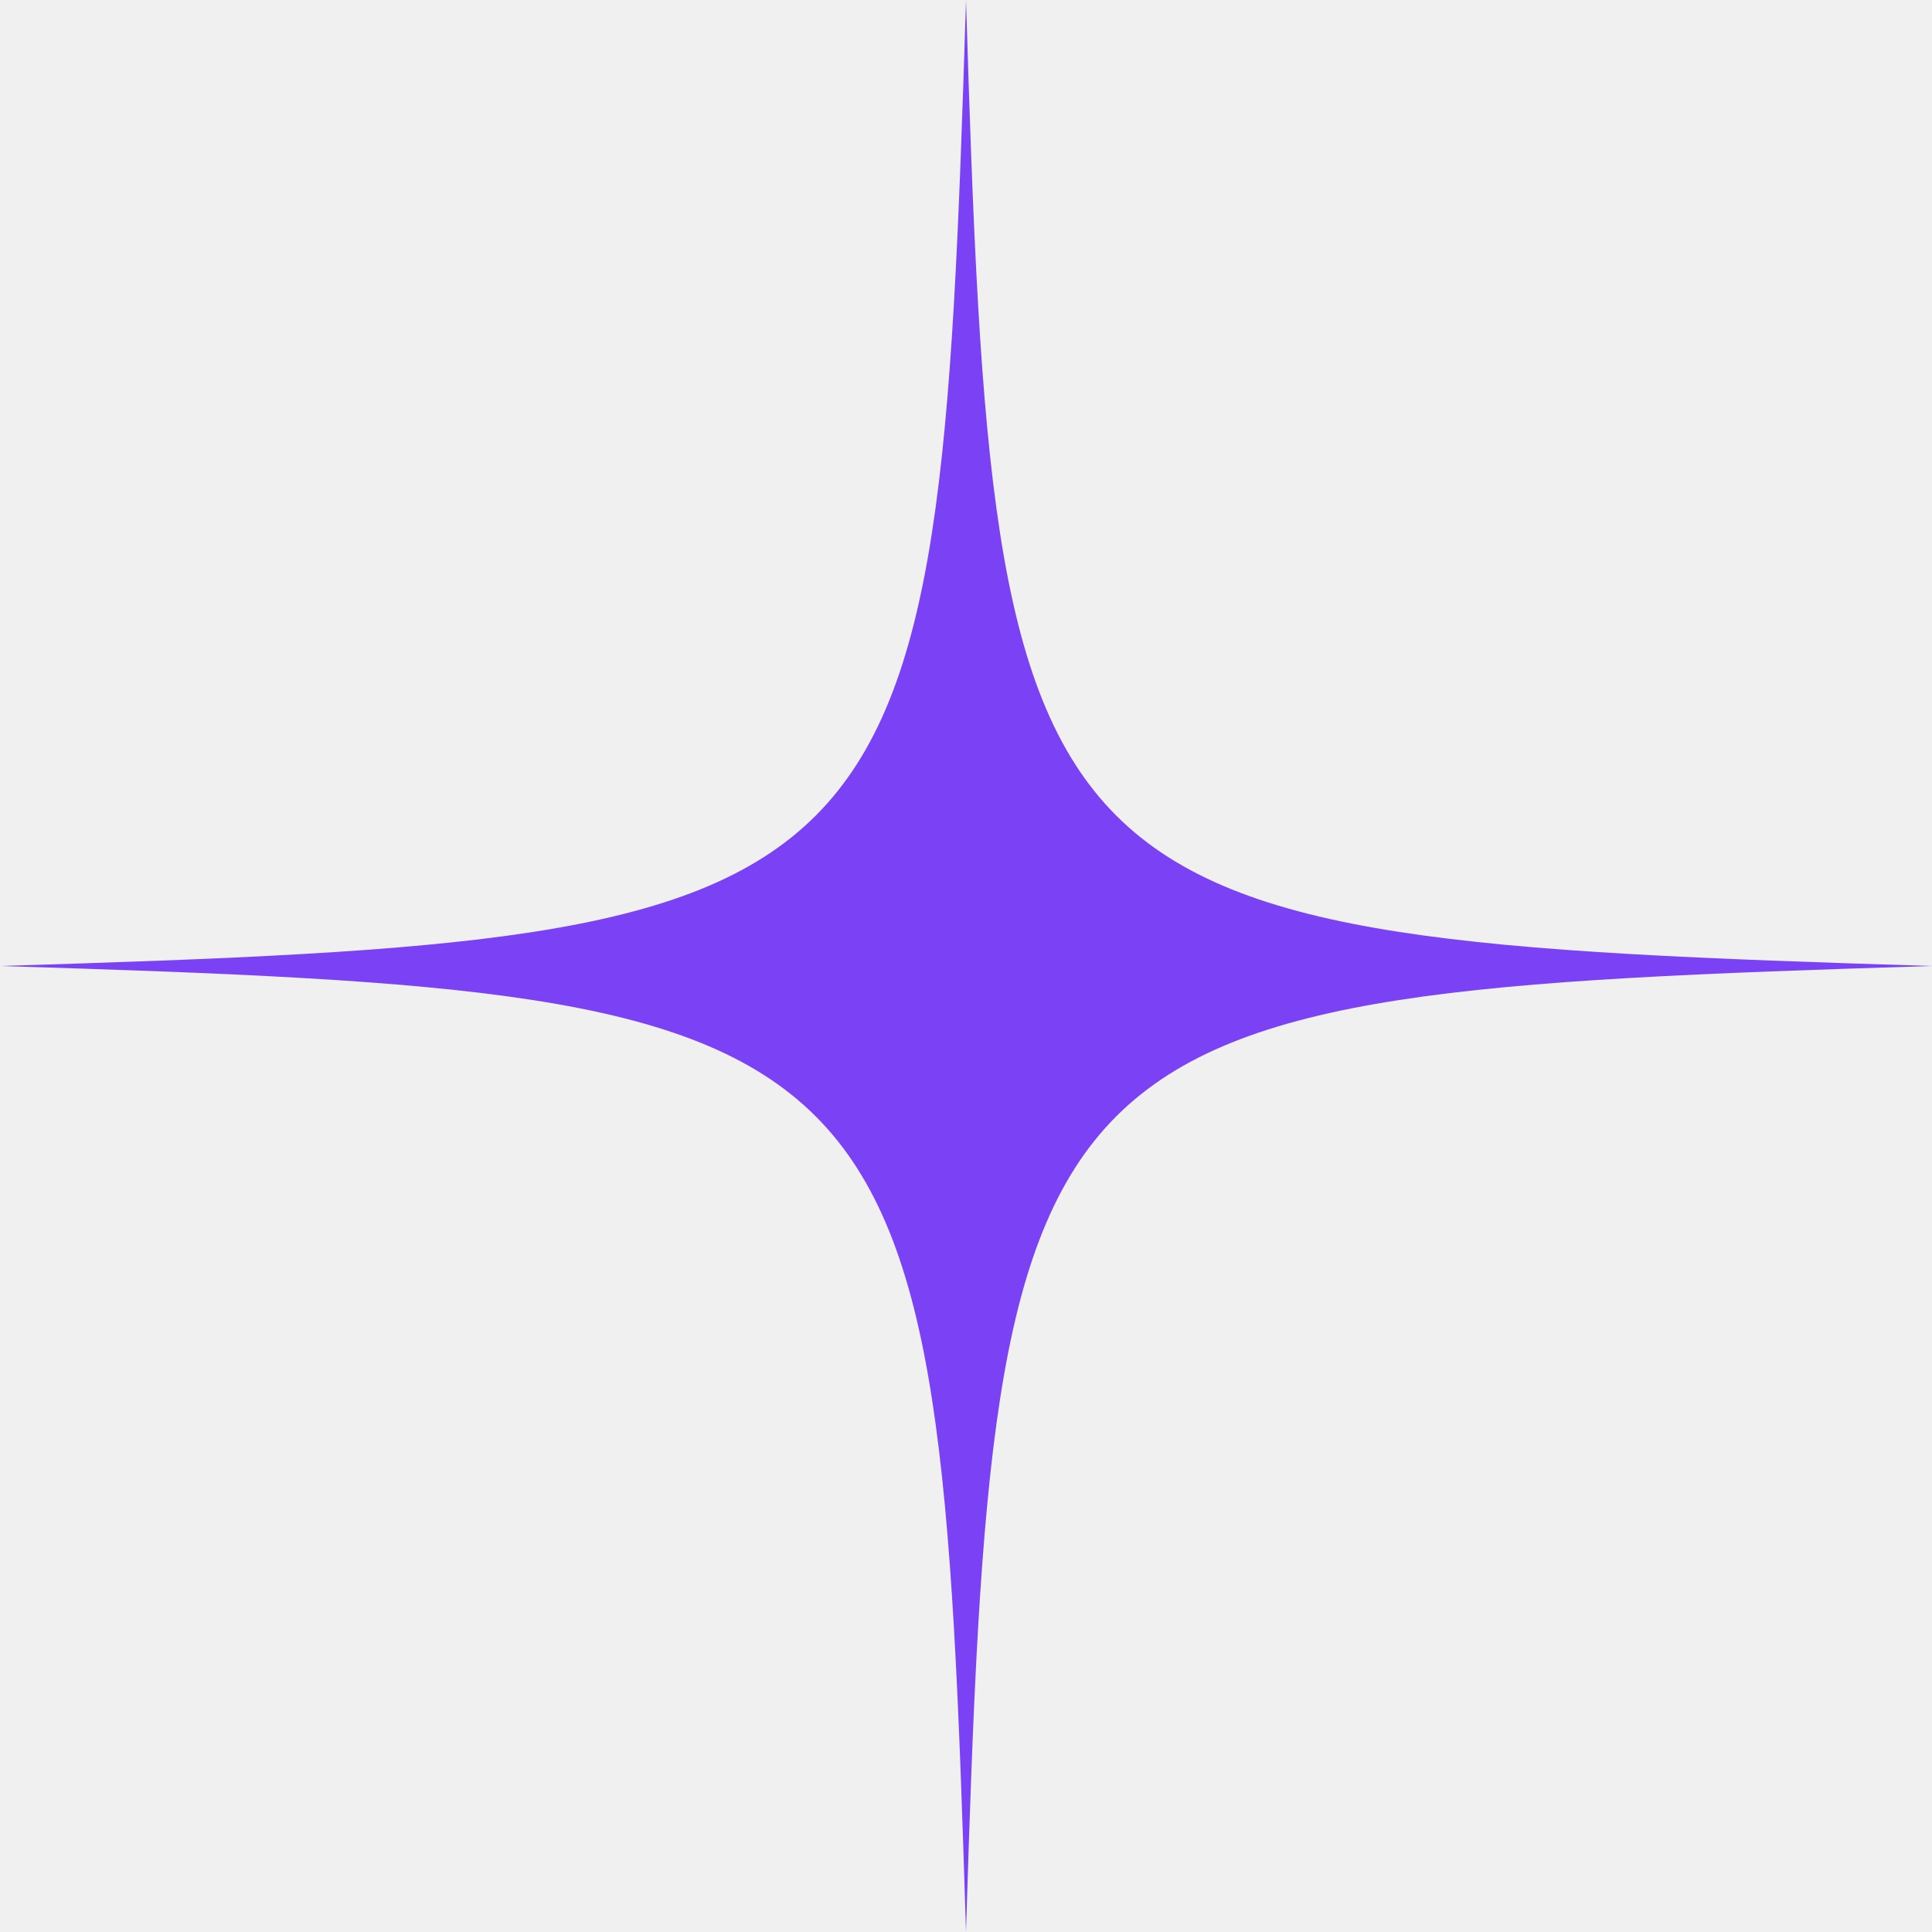
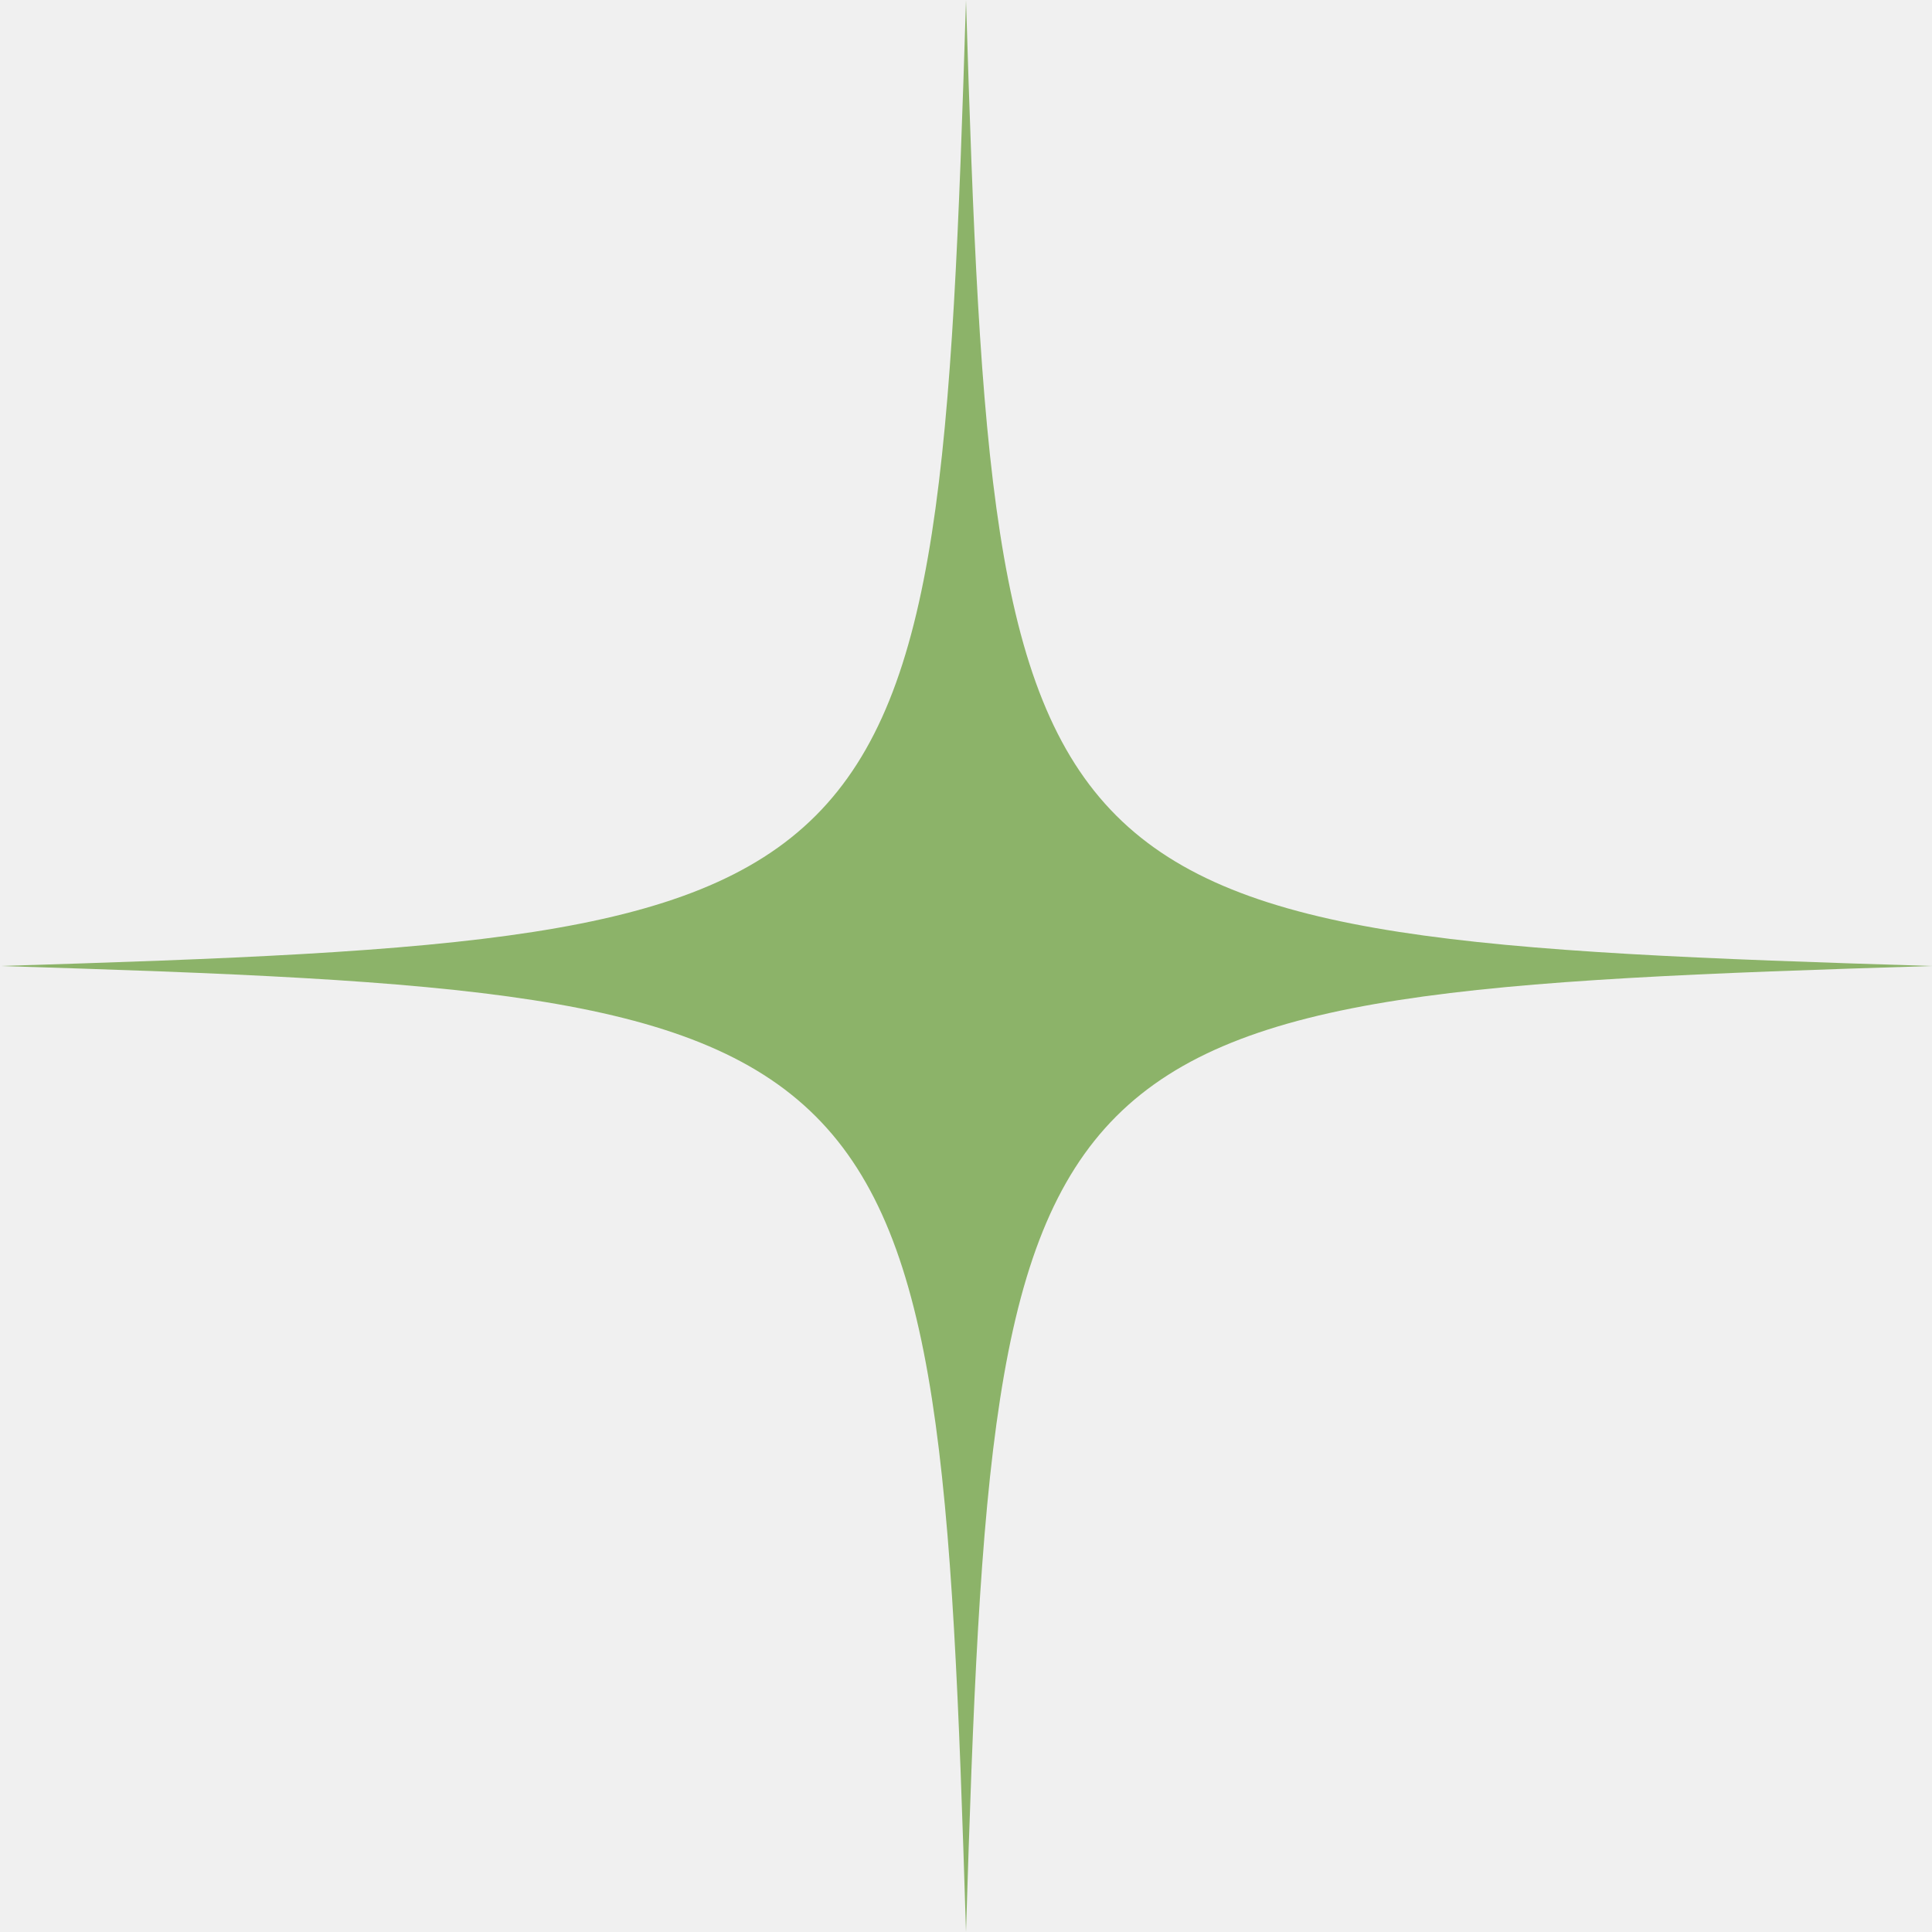
<svg xmlns="http://www.w3.org/2000/svg" width="56" height="56" viewBox="0 0 56 56" fill="none">
  <g clip-path="url(#clip0_1500_117)">
    <g clip-path="url(#clip1_1500_117)">
      <g clip-path="url(#clip2_1500_117)">
        <g clip-path="url(#clip3_1500_117)">
          <g clip-path="url(#clip4_1500_117)">
            <mask id="mask0_1500_117" style="mask-type:luminance" maskUnits="userSpaceOnUse" x="0" y="0" width="56" height="56">
              <path d="M56 0H0V56H56V0Z" fill="white" />
            </mask>
            <g mask="url(#mask0_1500_117)">
-               <path d="M28 56C27.189 29.473 26.527 28.815 0 28C26.527 27.189 27.185 26.527 28 0C28.811 26.527 29.473 27.185 56 28C29.473 28.815 28.815 29.465 28 56Z" fill="#7B41F5" />
+               <path d="M28 56C27.189 29.473 26.527 28.815 0 28C26.527 27.189 27.185 26.527 28 0C28.811 26.527 29.473 27.185 56 28C29.473 28.815 28.815 29.465 28 56Z" fill="#8CB369" />
            </g>
          </g>
        </g>
      </g>
    </g>
  </g>
  <defs>
    <clipPath id="clip0_1500_117">
      <rect width="56" height="56" fill="white" />
    </clipPath>
    <clipPath id="clip1_1500_117">
      <rect width="56" height="56" fill="white" />
    </clipPath>
    <clipPath id="clip2_1500_117">
      <rect width="56" height="56" fill="white" />
    </clipPath>
    <clipPath id="clip3_1500_117">
      <rect width="56" height="56" fill="white" />
    </clipPath>
    <clipPath id="clip4_1500_117">
      <rect width="56" height="56" fill="white" />
    </clipPath>
  </defs>
</svg>
